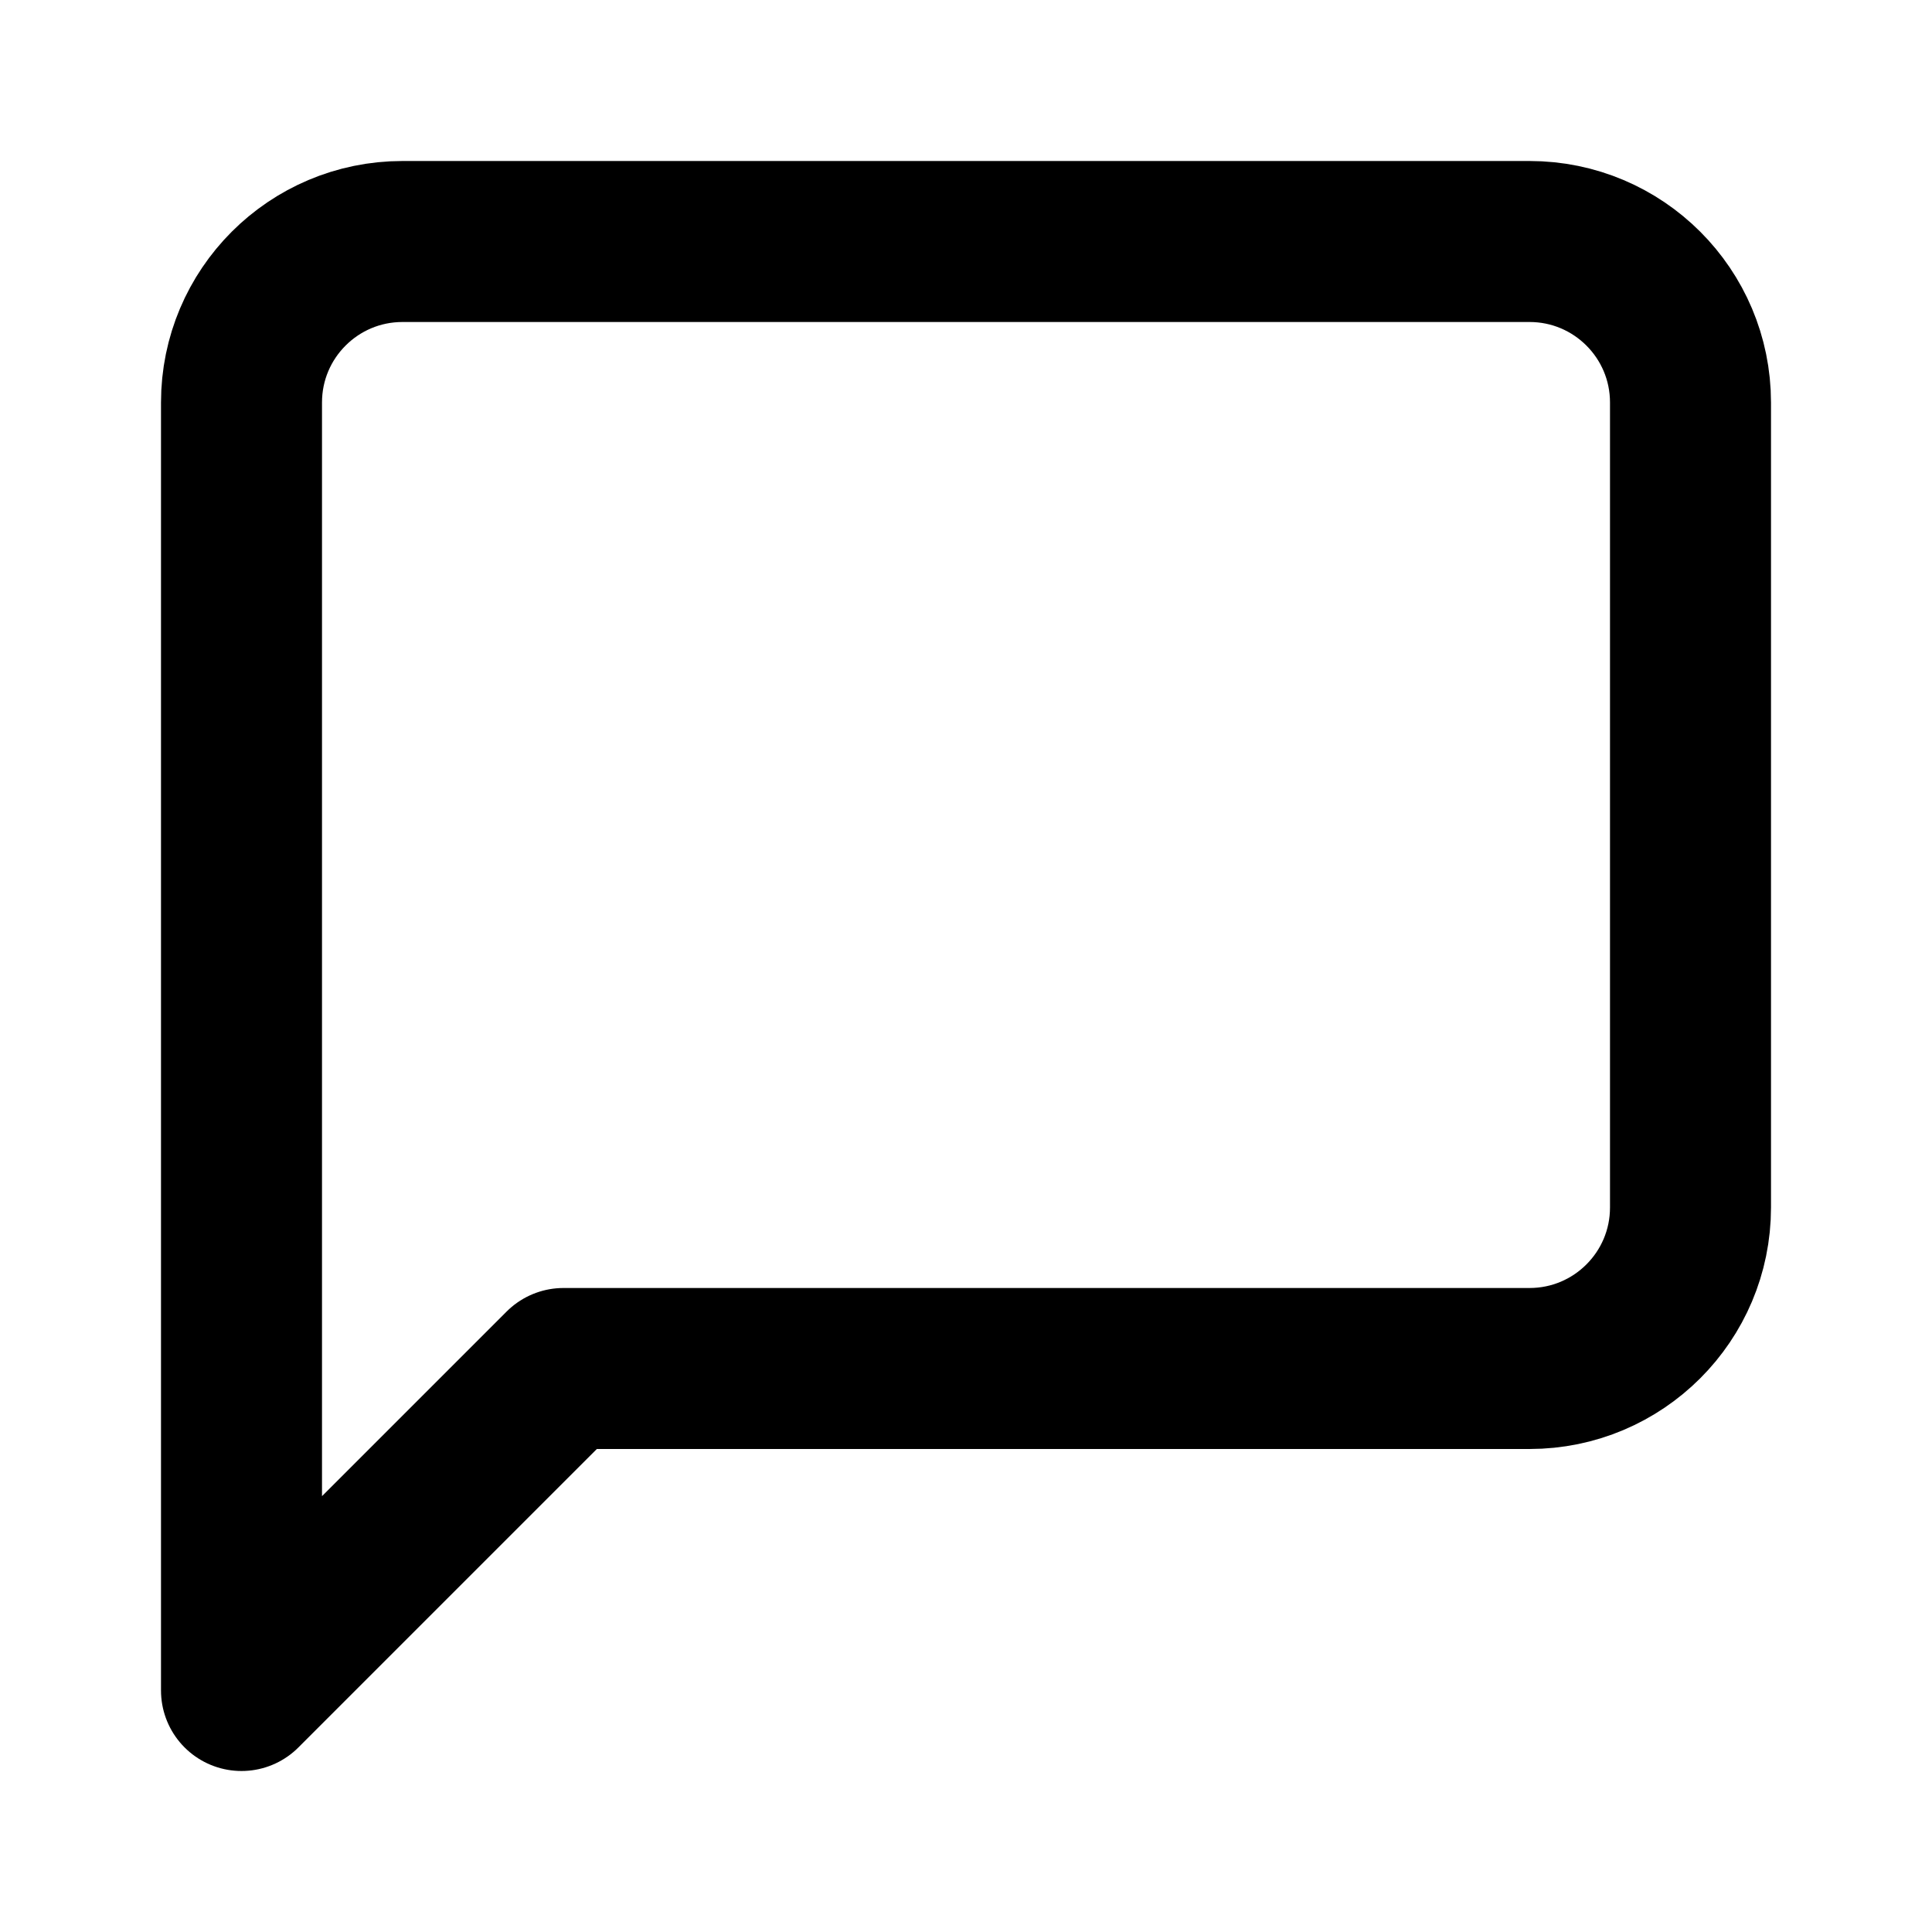
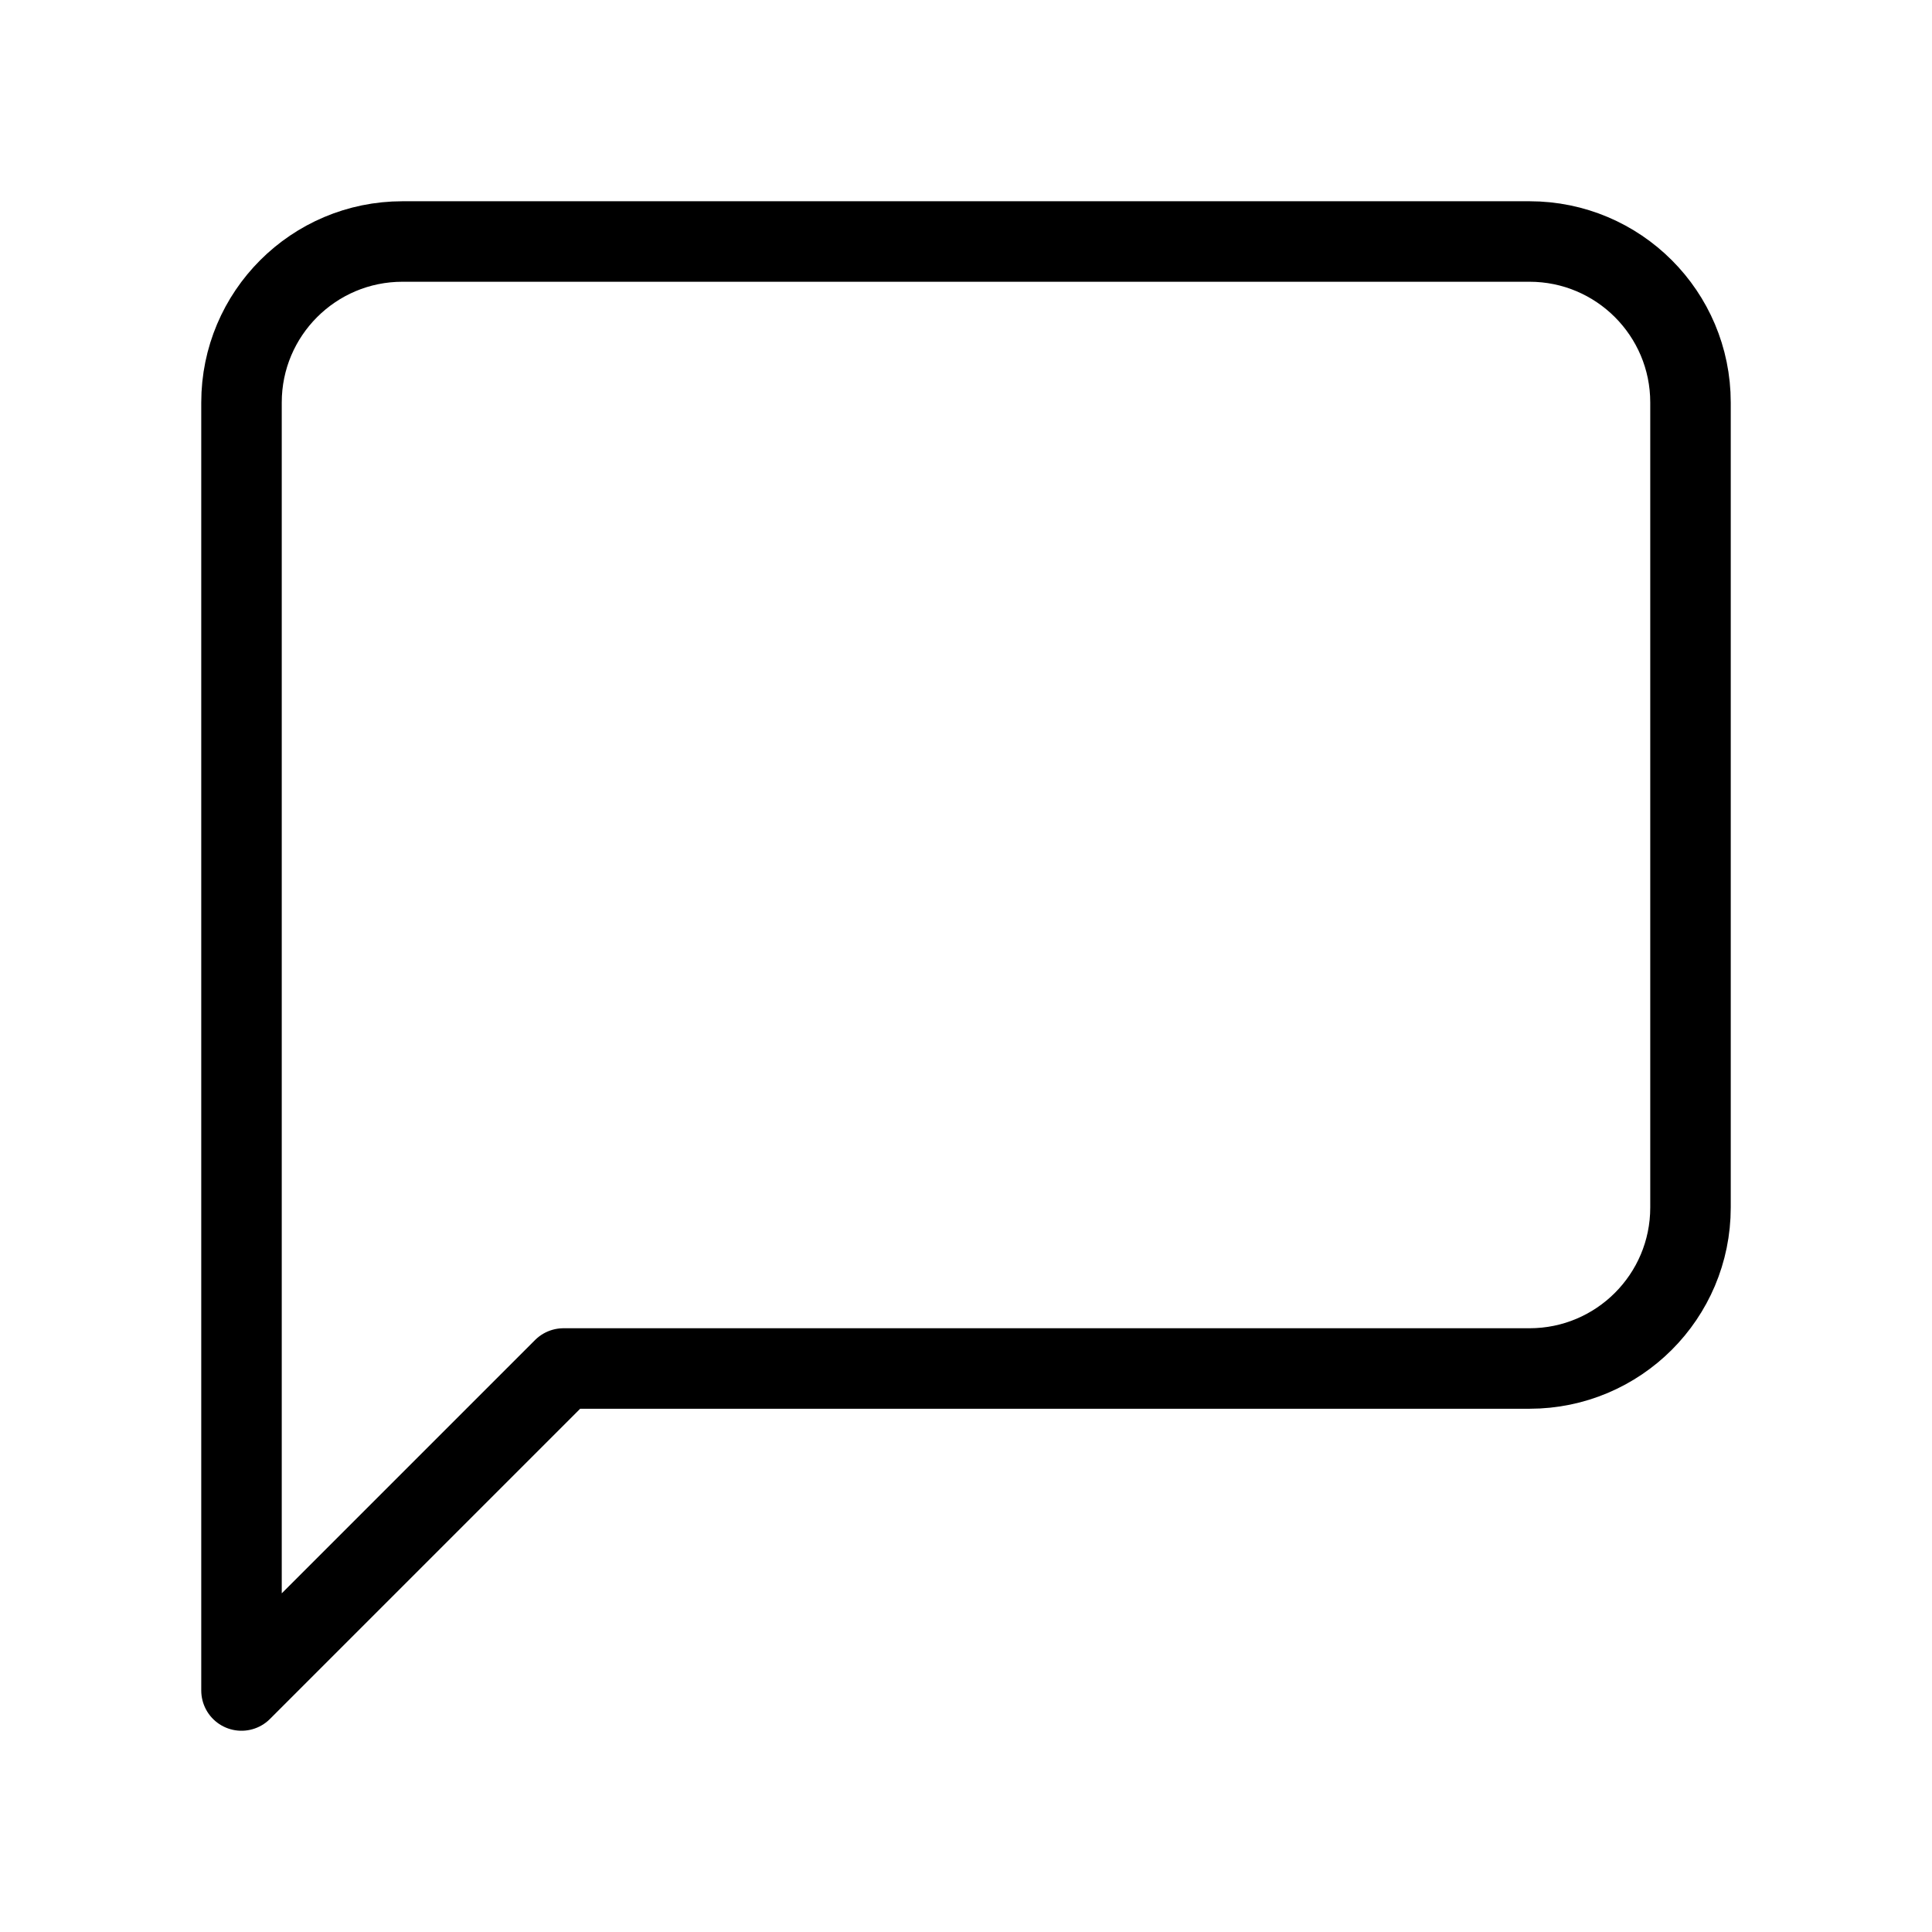
- <svg xmlns="http://www.w3.org/2000/svg" width="24" height="24" viewBox="0 0 24 24" fill="none" stroke="currentColor" stroke-width="2" stroke-linecap="round" stroke-linejoin="round" className="feather feather-message-square">
+ <svg xmlns="http://www.w3.org/2000/svg" width="24" height="24" viewBox="0 0 24 24" fill="none" stroke="currentColor" strokeWidth="2" strokeLinecap="round" stroke-linejoin="round" className="feather feather-message-square">
  <path d="M21 15a2 2 0 0 1-2 2H7l-4 4V5a2 2 0 0 1 2-2h14a2 2 0 0 1 2 2z" />
</svg>
